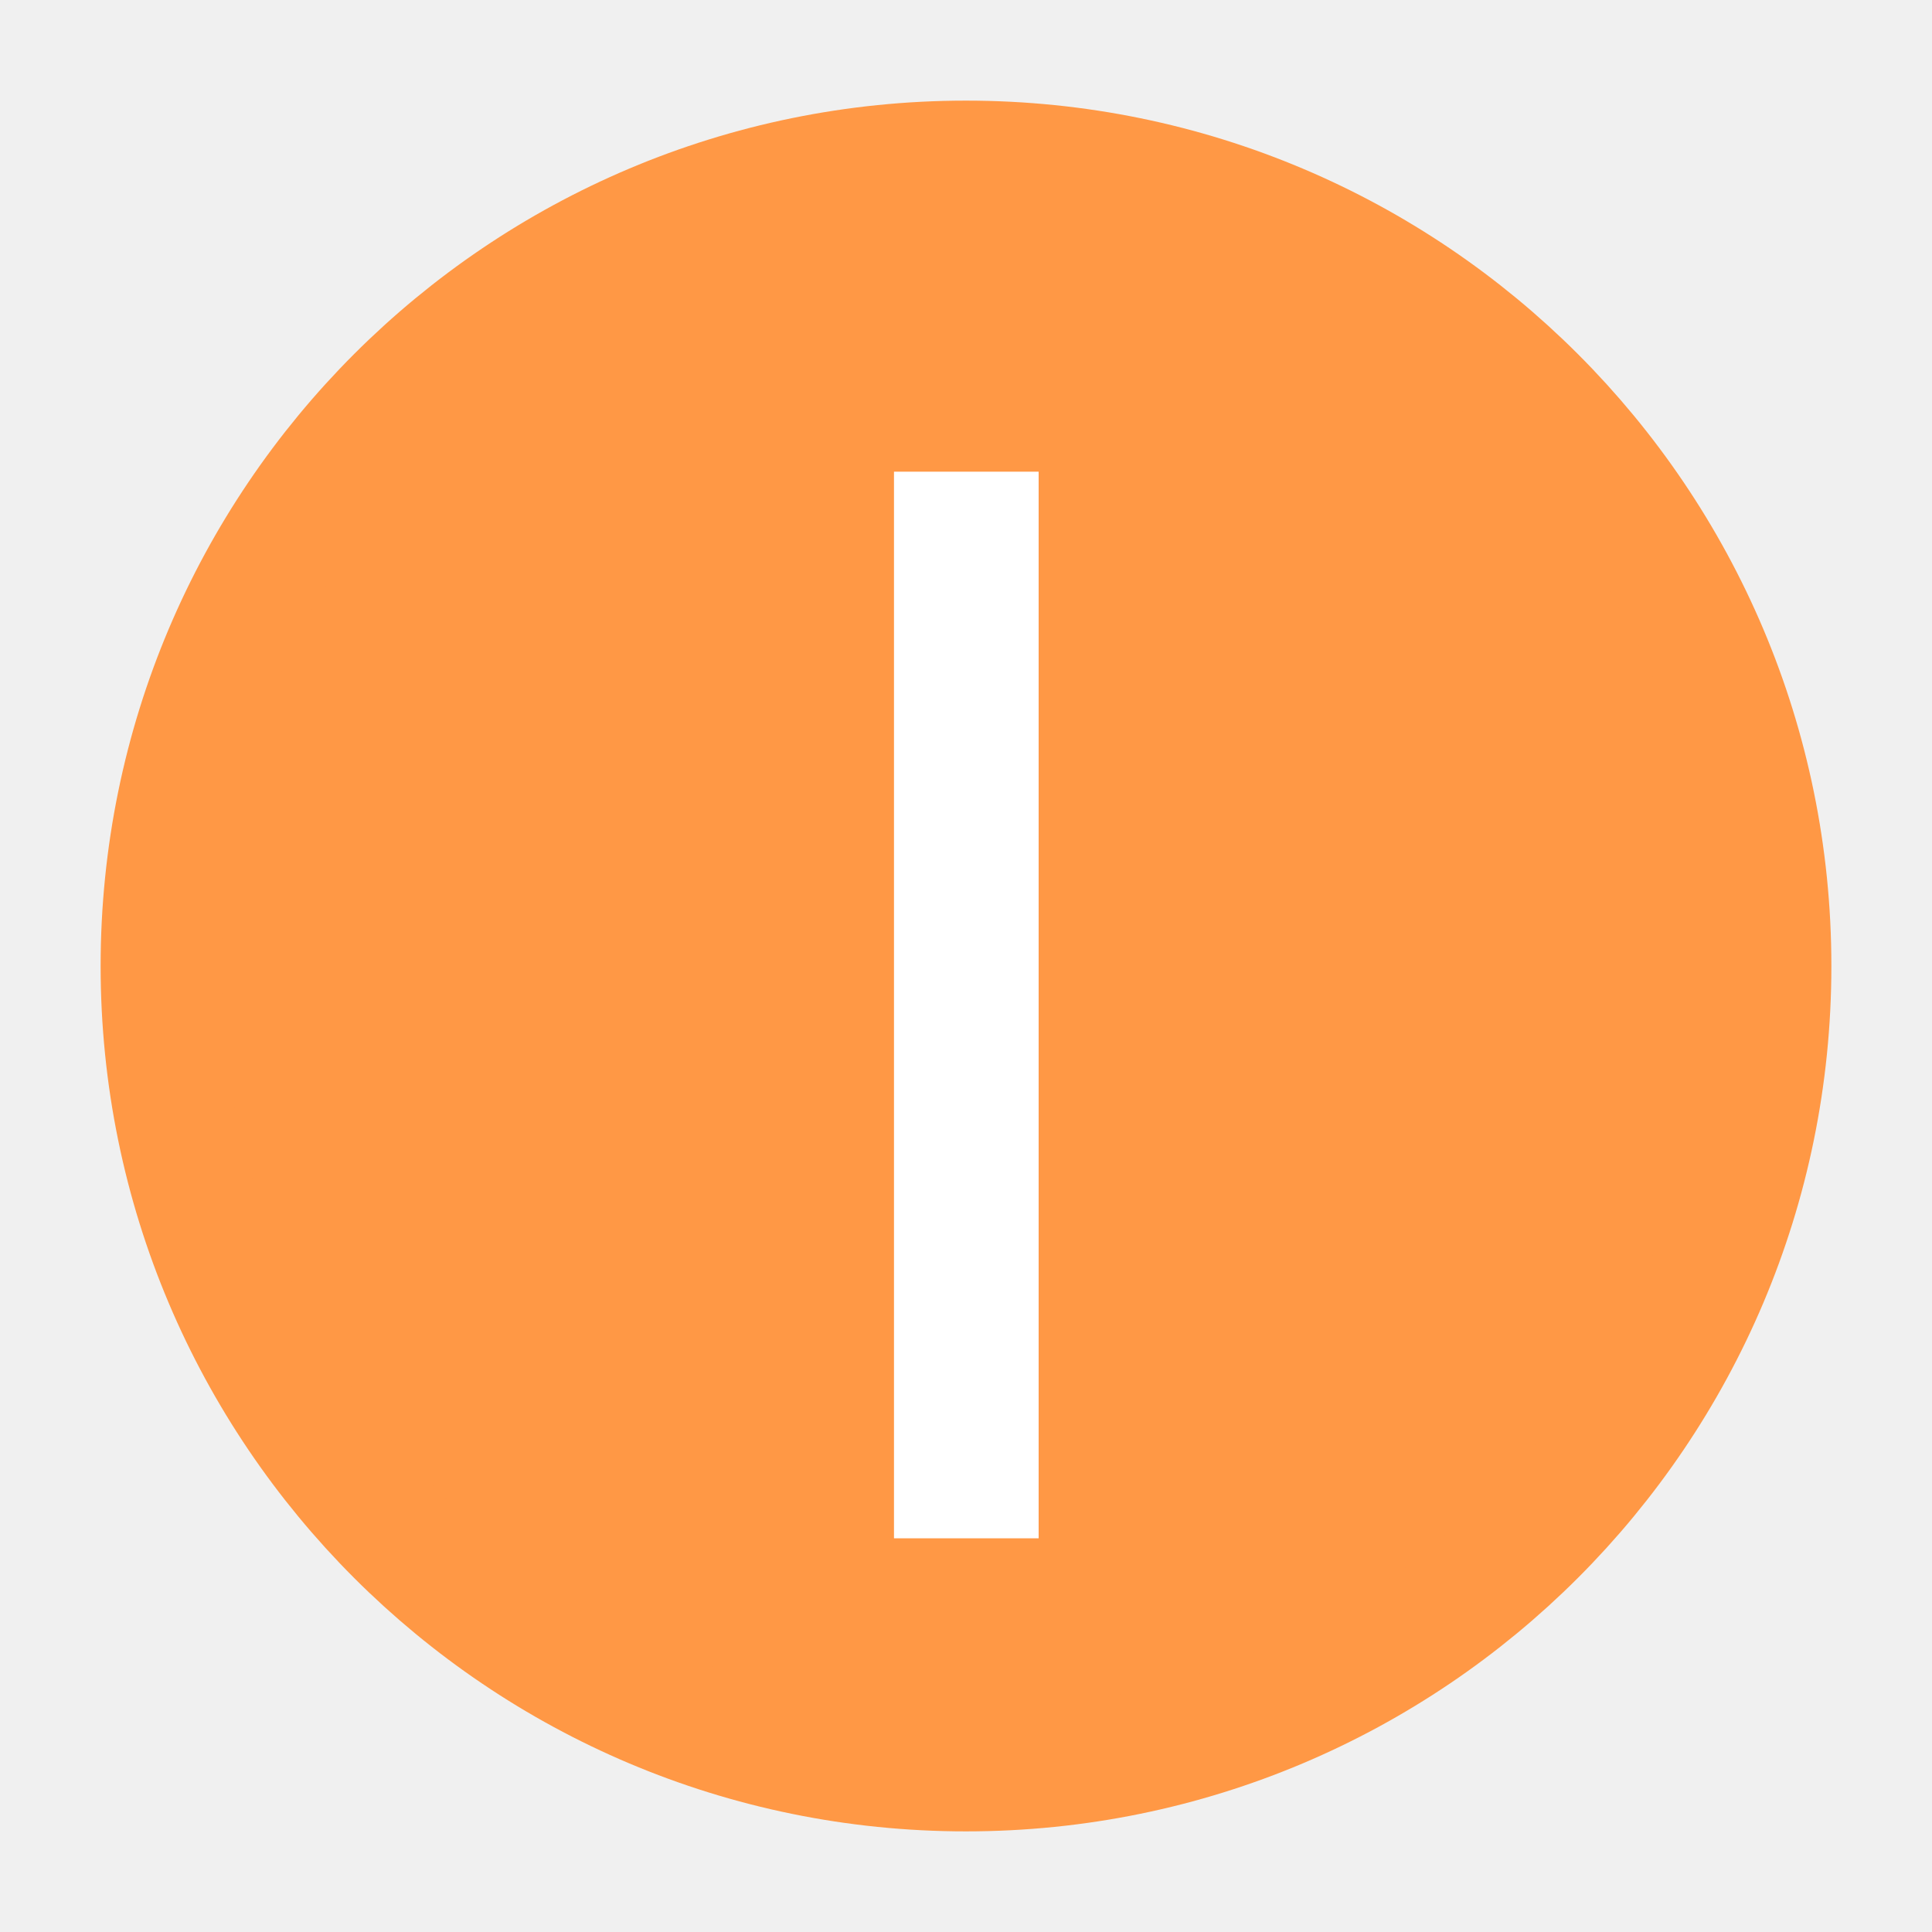
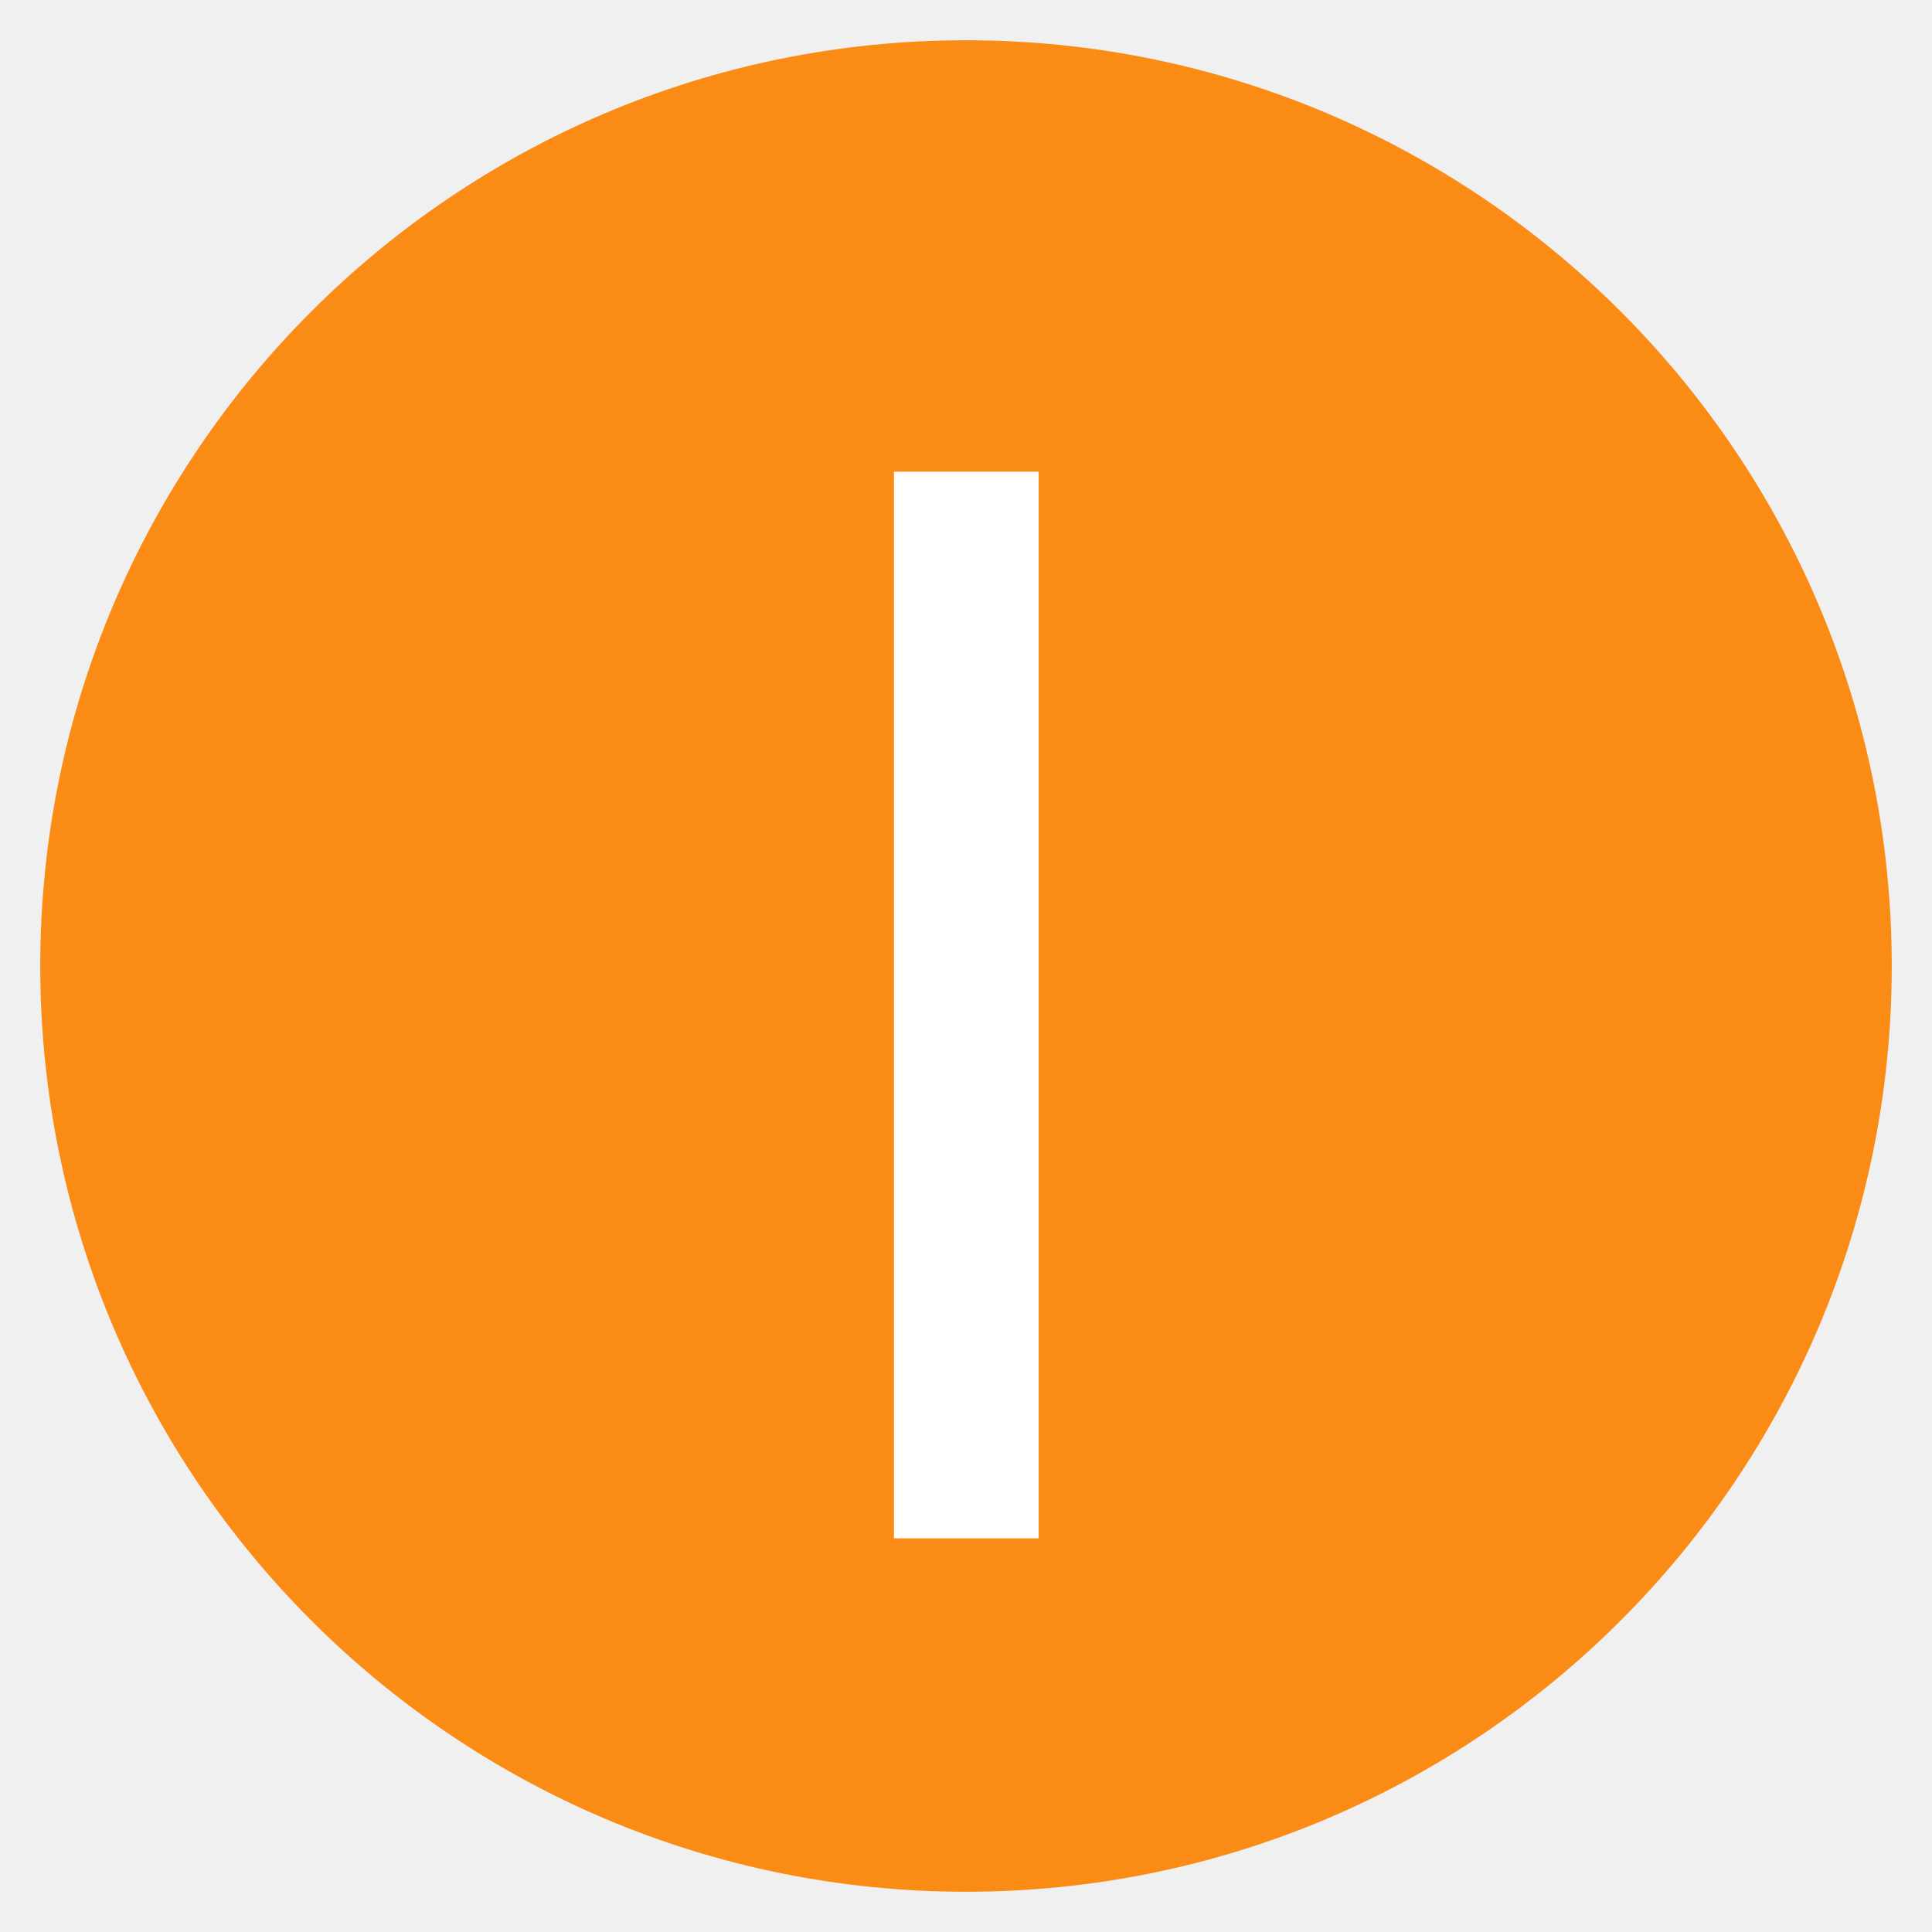
- <svg xmlns="http://www.w3.org/2000/svg" width="24px" height="24px" viewBox="0 0 24 24" version="1.1">
-   <circle cx="12" cy="12" r="10" fill="#FF9845" stroke="#FF9845" stroke-width="1.5" />
-   <text x="12" y="16" font-size="14" font-weight="bold" fill="white" text-anchor="middle" font-family="Arial">|</text>
+ <svg xmlns="http://www.w3.org/2000/svg" width="24px" height="24px" viewBox="0 0 24 24">
+   <circle cx="12" cy="12" r="11" fill="#fa8c16" stroke="#fa8c16" stroke-width="1" />
+   <text x="12" y="16" font-size="14" font-weight="bold" fill="white" text-anchor="middle" font-family="Arial, sans-serif">|</text>
</svg>
